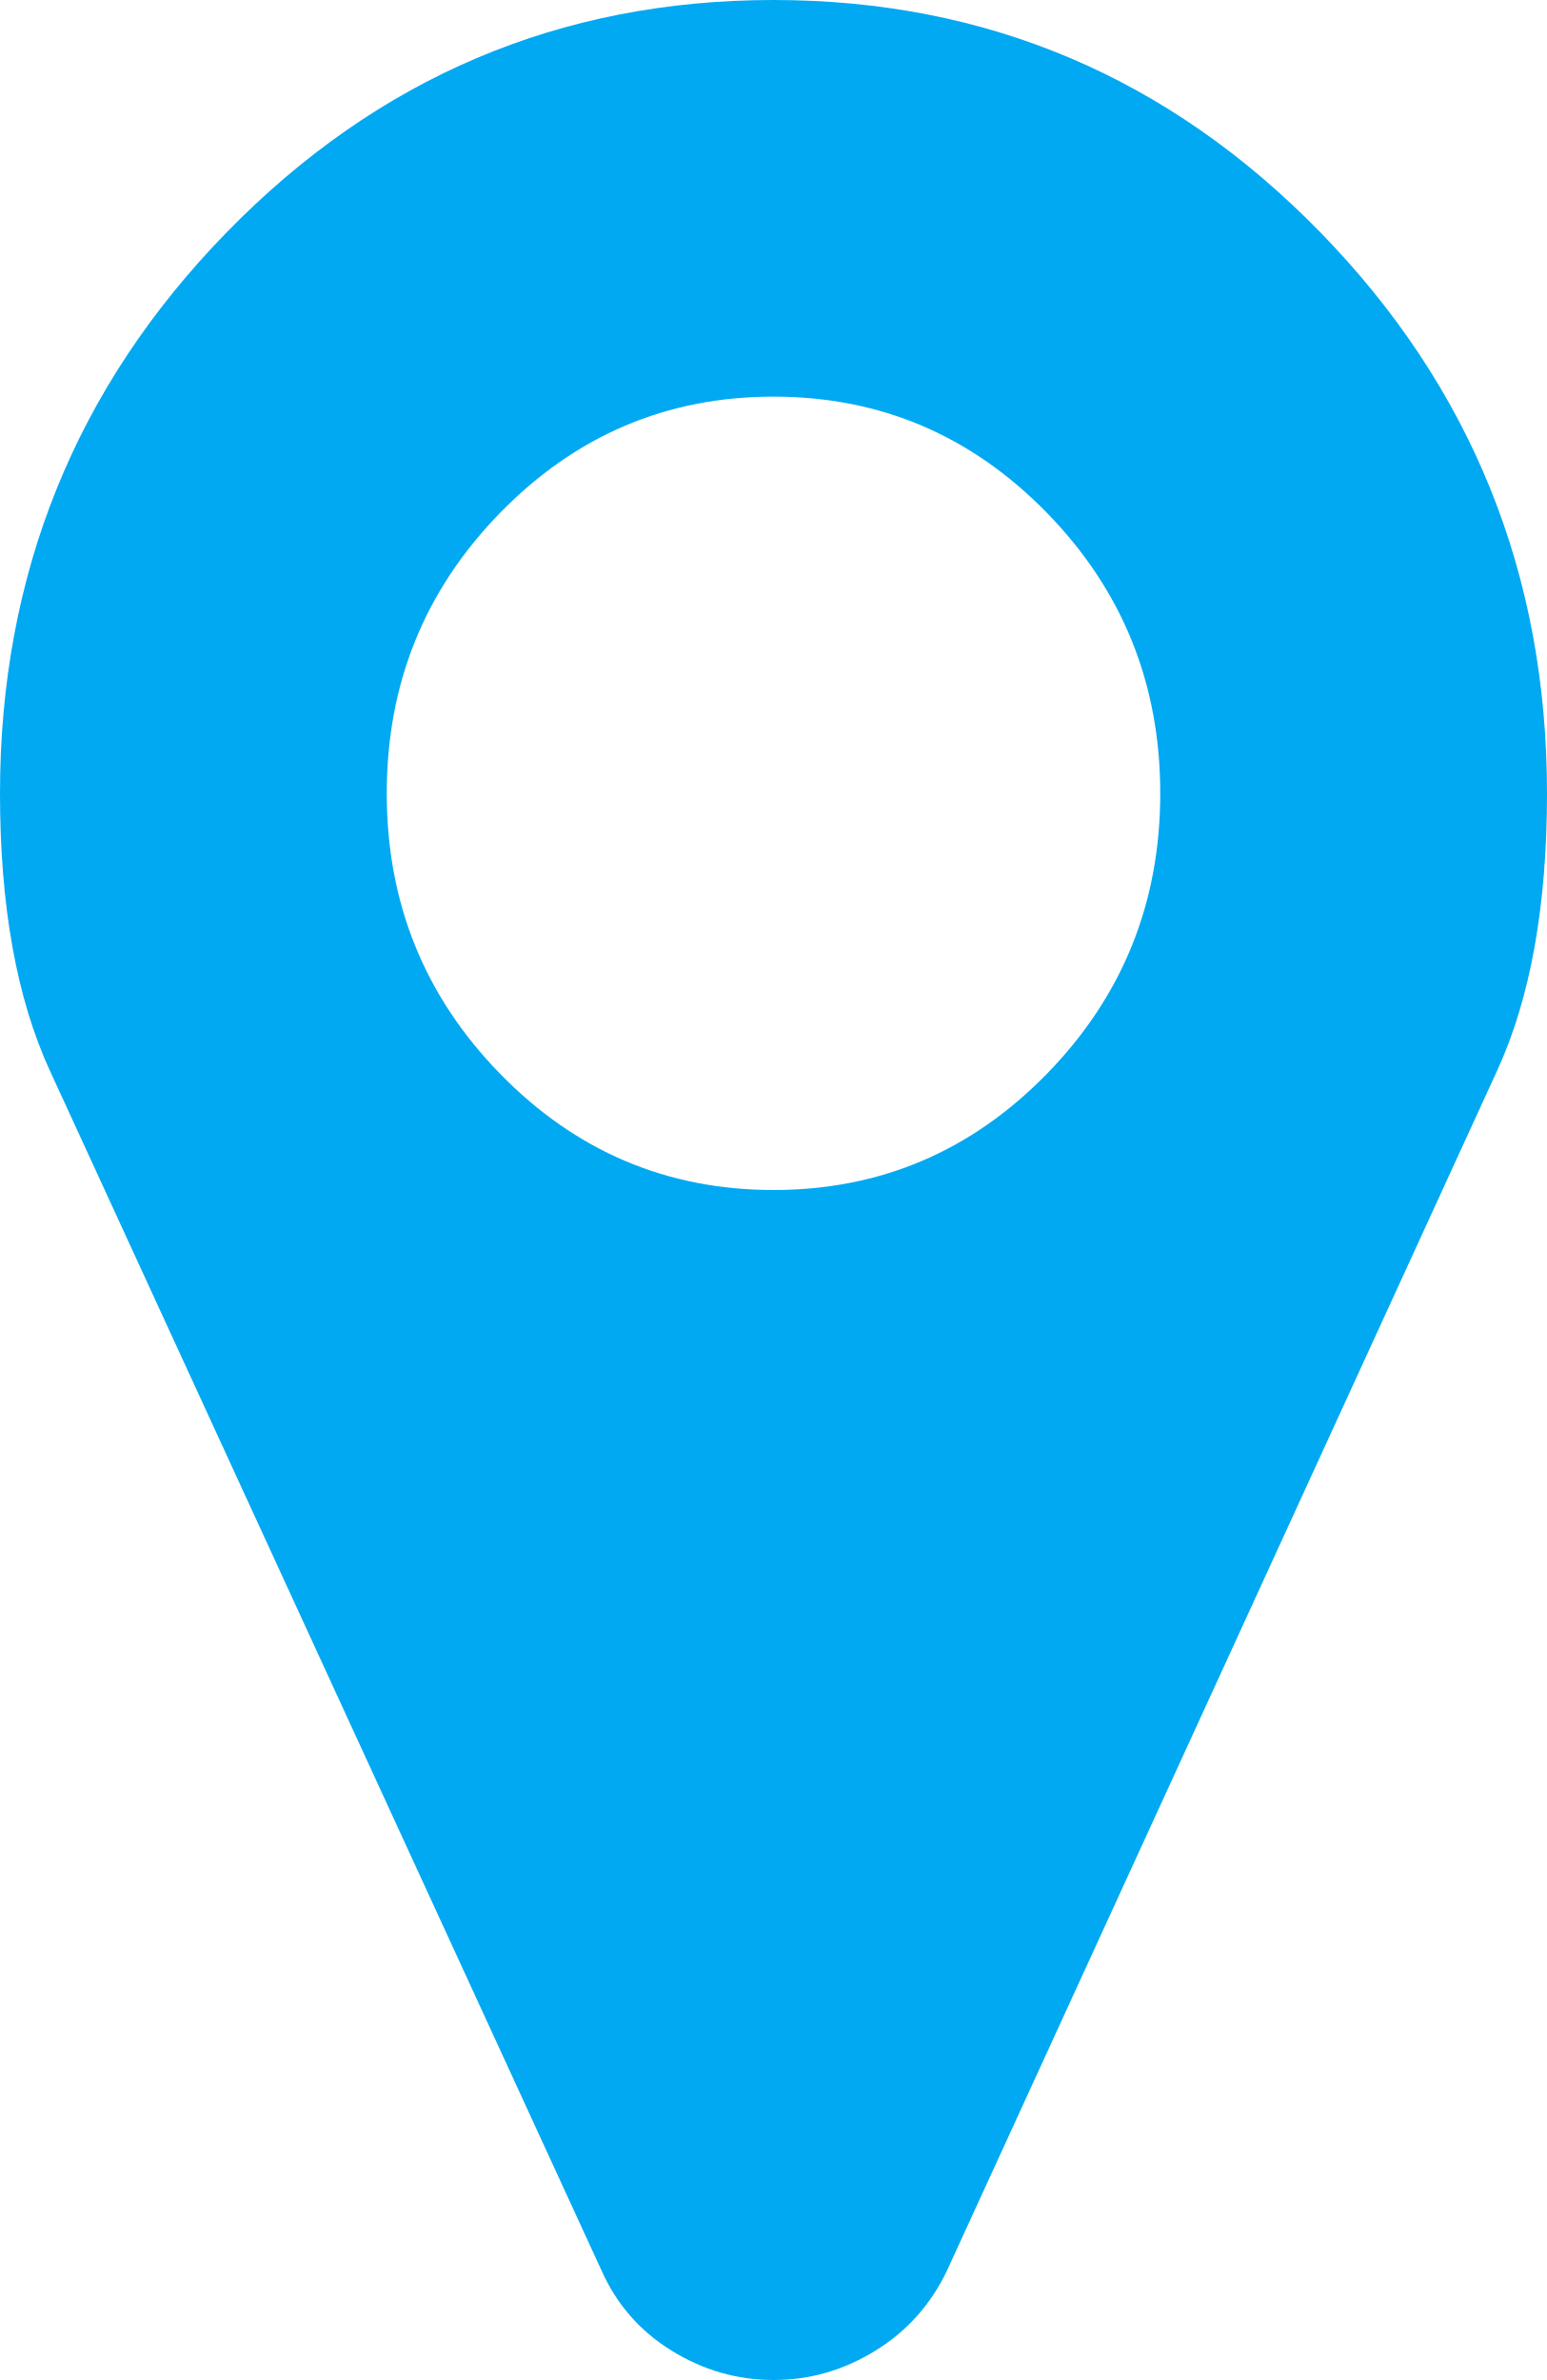
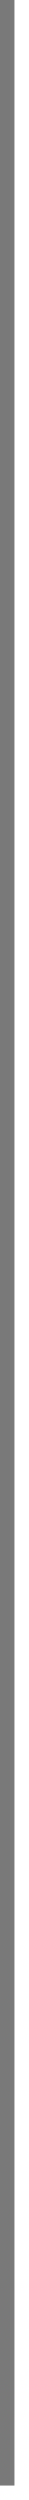
- <svg xmlns="http://www.w3.org/2000/svg" version="1.1" width="13px" height="20px">
-   <g transform="matrix(1 0 0 1 -816 -43 )">
-     <path d="M 8.798 9.023  C 9.433 8.372  9.75 7.587  9.75 6.667  C 9.75 5.747  9.433 4.961  8.798 4.31  C 8.163 3.659  7.397 3.333  6.5 3.333  C 5.603 3.333  4.837 3.659  4.202 4.31  C 3.567 4.961  3.25 5.747  3.25 6.667  C 3.25 7.587  3.567 8.372  4.202 9.023  C 4.837 9.674  5.603 10  6.5 10  C 7.397 10  8.163 9.674  8.798 9.023  Z M 11.096 1.953  C 12.365 3.255  13 4.826  13 6.667  C 13 7.613  12.86 8.39  12.581 8.997  L 7.96 19.076  C 7.825 19.362  7.624 19.588  7.357 19.753  C 7.09 19.918  6.805 20  6.5 20  C 6.195 20  5.91 19.918  5.643 19.753  C 5.376 19.588  5.18 19.362  5.053 19.076  L 0.419 8.997  C 0.14 8.39  0 7.613  0 6.667  C 0 4.826  0.635 3.255  1.904 1.953  C 3.174 0.651  4.706 0  6.5 0  C 8.294 0  9.826 0.651  11.096 1.953  Z " fill-rule="nonzero" fill="#00a9f2" stroke="none" transform="matrix(1 0 0 1 816 43 )" />
+ <svg xmlns="http://www.w3.org/2000/svg" version="1.1" width="2px" height="173px">
+   <g transform="matrix(1 0 0 1 -70 -704 )">
+     <path d="M 70.5 704  L 70.5 876  " stroke-width="1" stroke="#797979" fill="none" />
  </g>
</svg>
